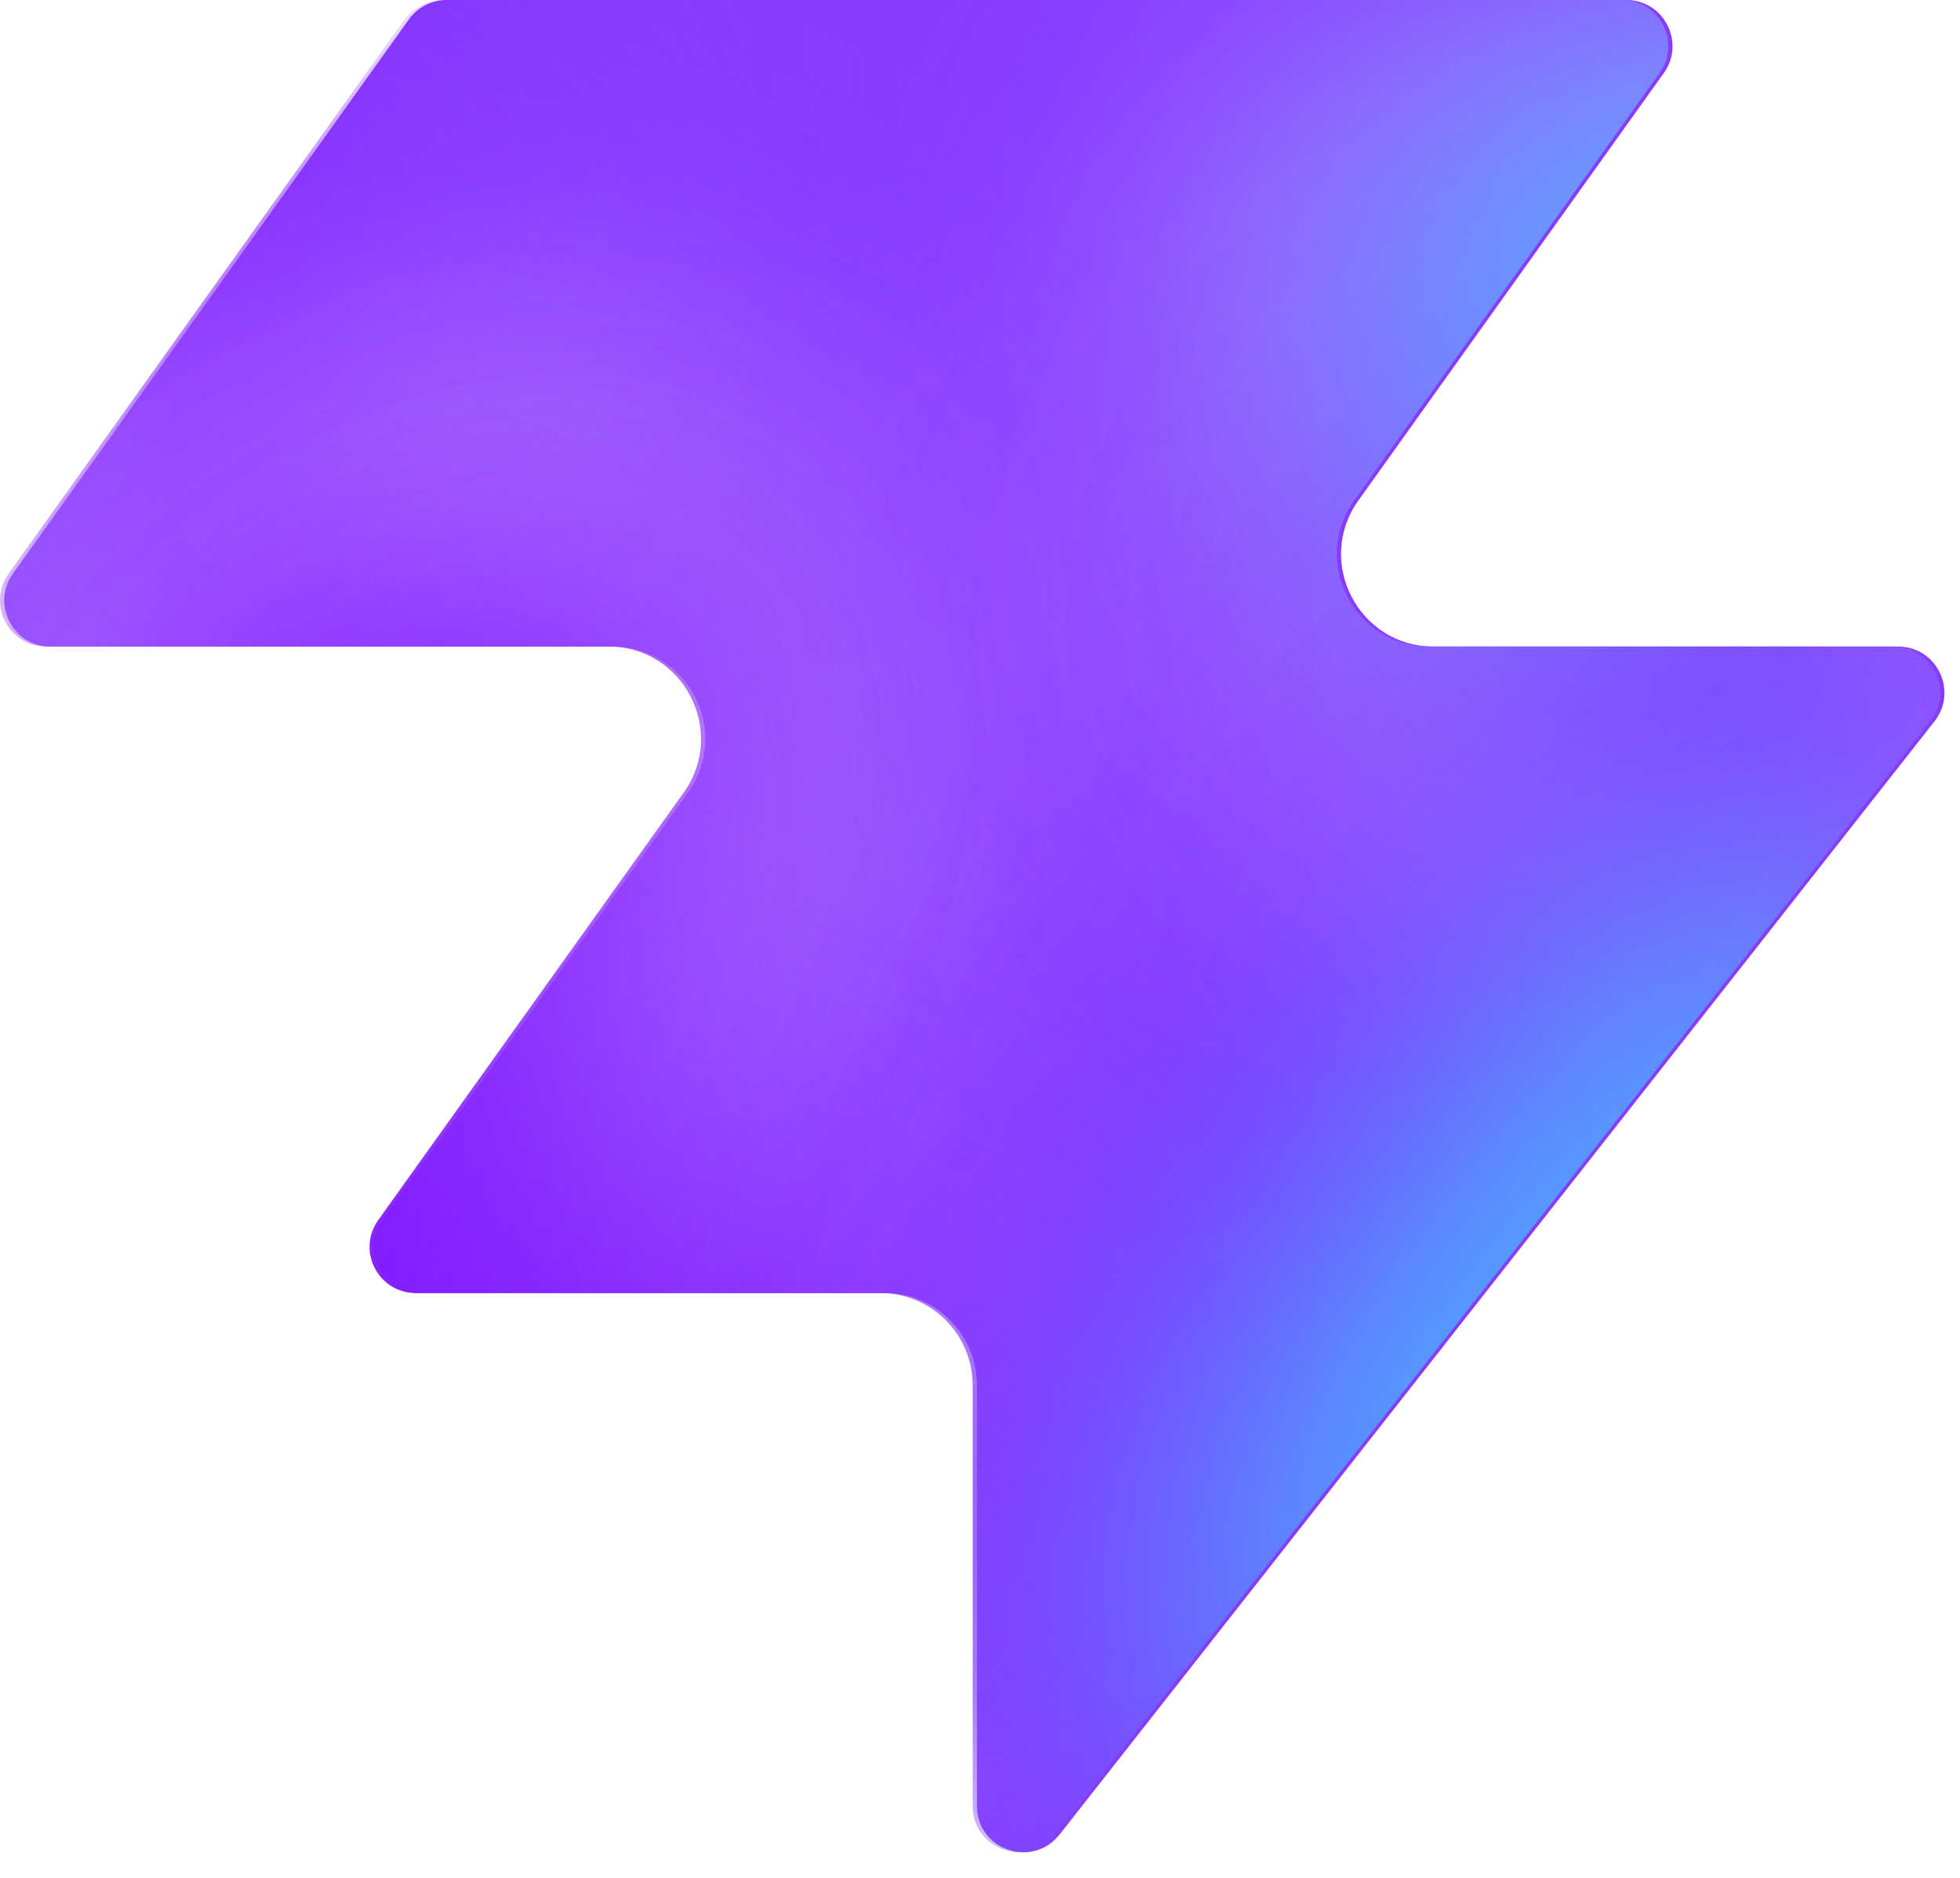
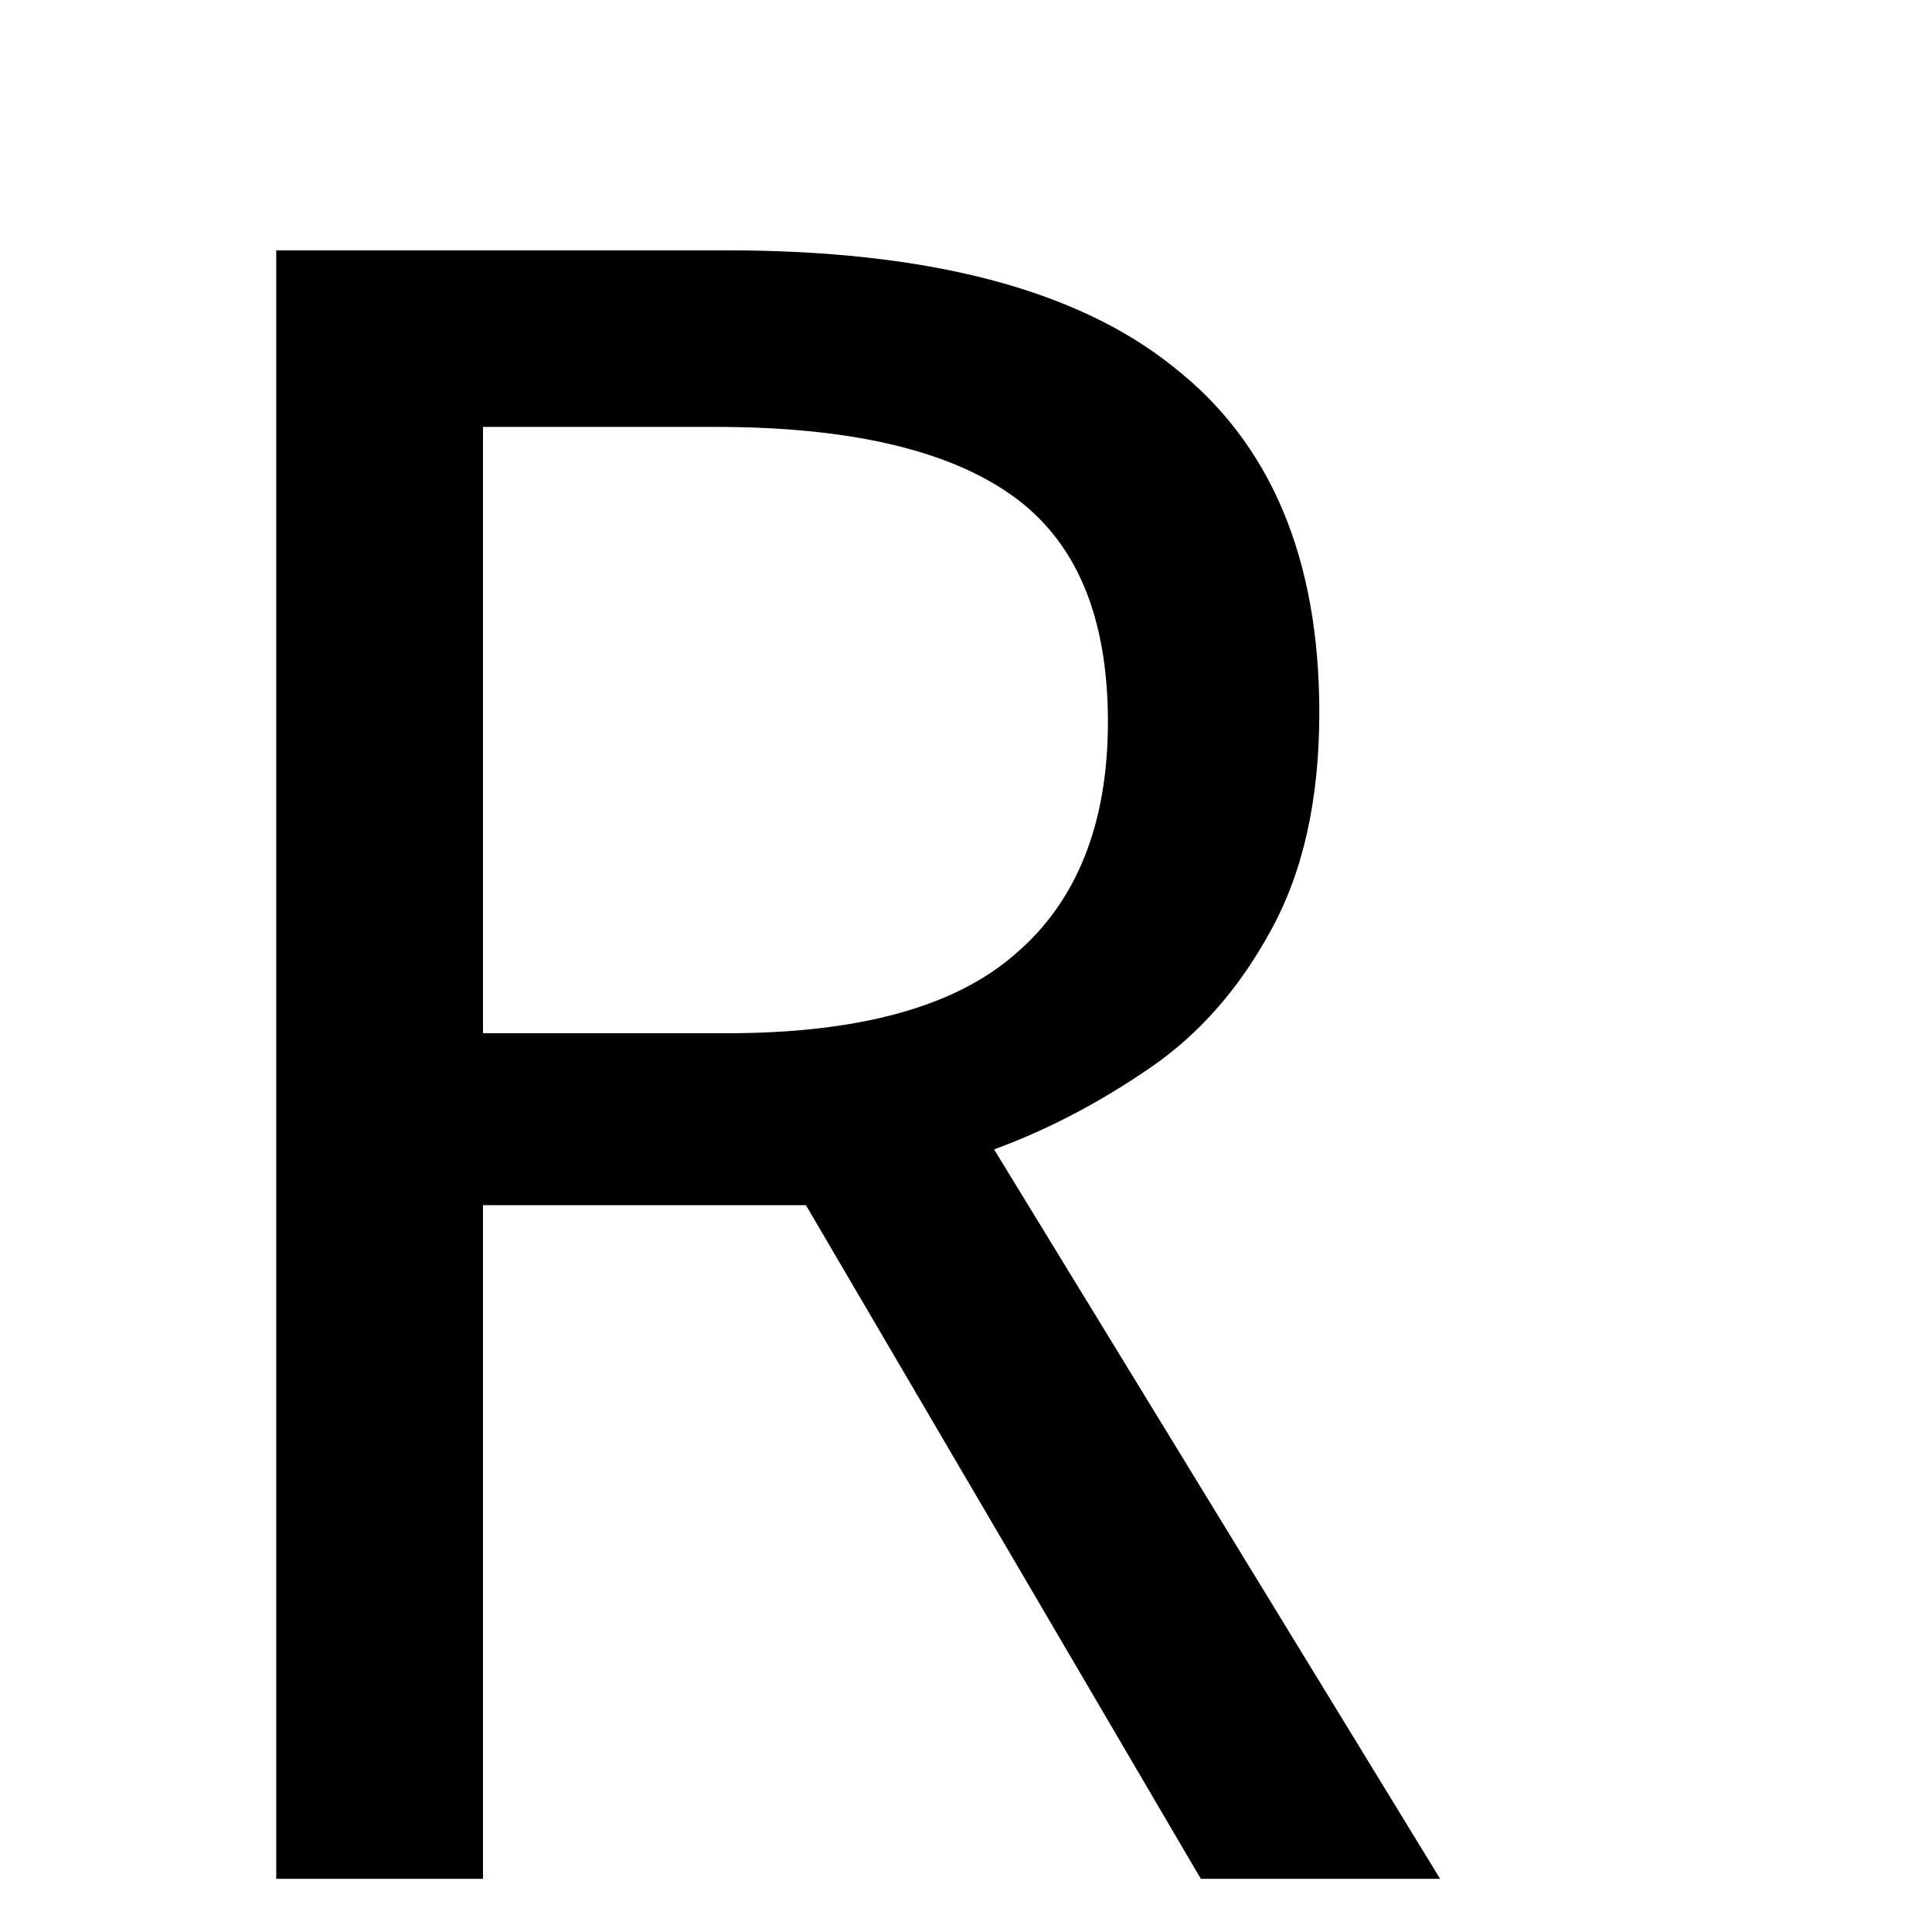
- <svg xmlns="http://www.w3.org/2000/svg" width="48" height="46" fill="none" viewBox="0 0 48 46">
-   <path fill="#863bff" d="M25.946 44.938c-.664.845-2.021.375-2.021-.698V33.937a2.26 2.26 0 0 0-2.262-2.262H10.287c-.92 0-1.456-1.04-.92-1.788l7.48-10.471c1.07-1.497 0-3.578-1.842-3.578H1.237c-.92 0-1.456-1.04-.92-1.788L10.013.474c.214-.297.556-.474.92-.474h28.894c.92 0 1.456 1.04.92 1.788l-7.48 10.471c-1.07 1.498 0 3.579 1.842 3.579h11.377c.943 0 1.473 1.088.89 1.83L25.947 44.94z" style="fill:#863bff;fill:color(display-p3 .525 .23 1);fill-opacity:1" />
-   <mask id="a" width="48" height="46" x="0" y="0" maskUnits="userSpaceOnUse" style="mask-type:alpha">
-     <path fill="#000" d="M25.842 44.938c-.664.844-2.021.375-2.021-.698V33.937a2.26 2.26 0 0 0-2.262-2.262H10.183c-.92 0-1.456-1.04-.92-1.788l7.48-10.471c1.07-1.498 0-3.579-1.842-3.579H1.133c-.92 0-1.456-1.04-.92-1.787L9.91.473c.214-.297.556-.474.92-.474h28.894c.92 0 1.456 1.04.92 1.788l-7.48 10.471c-1.07 1.498 0 3.578 1.842 3.578h11.377c.943 0 1.473 1.088.89 1.832L25.843 44.94z" style="fill:#000;fill-opacity:1" />
-   </mask>
-   <g mask="url(#a)">
-     <g filter="url(#b)">
-       <ellipse cx="5.508" cy="14.704" fill="#ede6ff" rx="5.508" ry="14.704" style="fill:#ede6ff;fill:color(display-p3 .927 .903 1);fill-opacity:1" transform="matrix(.00324 1 1 -.00324 -4.47 31.516)" />
-     </g>
-     <g filter="url(#c)">
-       <ellipse cx="10.399" cy="29.851" fill="#ede6ff" rx="10.399" ry="29.851" style="fill:#ede6ff;fill:color(display-p3 .927 .903 1);fill-opacity:1" transform="matrix(.00324 1 1 -.00324 -39.328 7.883)" />
-     </g>
-     <g filter="url(#d)">
-       <ellipse cx="5.508" cy="30.487" fill="#7e14ff" rx="5.508" ry="30.487" style="fill:#7e14ff;fill:color(display-p3 .492 .077 1);fill-opacity:1" transform="rotate(89.814 -25.913 -14.639)scale(1 -1)" />
-     </g>
-     <g filter="url(#e)">
-       <ellipse cx="5.508" cy="30.599" fill="#7e14ff" rx="5.508" ry="30.599" style="fill:#7e14ff;fill:color(display-p3 .492 .077 1);fill-opacity:1" transform="rotate(89.814 -32.644 -3.334)scale(1 -1)" />
-     </g>
-     <g filter="url(#f)">
-       <ellipse cx="5.508" cy="30.599" fill="#7e14ff" rx="5.508" ry="30.599" style="fill:#7e14ff;fill:color(display-p3 .492 .077 1);fill-opacity:1" transform="matrix(.00324 1 1 -.00324 -34.34 30.47)" />
-     </g>
-     <g filter="url(#g)">
-       <ellipse cx="14.072" cy="22.078" fill="#ede6ff" rx="14.072" ry="22.078" style="fill:#ede6ff;fill:color(display-p3 .927 .903 1);fill-opacity:1" transform="rotate(93.35 24.506 48.493)scale(-1 1)" />
-     </g>
-     <g filter="url(#h)">
-       <ellipse cx="3.47" cy="21.501" fill="#7e14ff" rx="3.47" ry="21.501" style="fill:#7e14ff;fill:color(display-p3 .492 .077 1);fill-opacity:1" transform="rotate(89.009 28.708 47.59)scale(-1 1)" />
-     </g>
-     <g filter="url(#i)">
-       <ellipse cx="3.47" cy="21.501" fill="#7e14ff" rx="3.47" ry="21.501" style="fill:#7e14ff;fill:color(display-p3 .492 .077 1);fill-opacity:1" transform="rotate(89.009 28.708 47.59)scale(-1 1)" />
-     </g>
-     <g filter="url(#j)">
-       <ellipse cx=".387" cy="8.972" fill="#7e14ff" rx="4.407" ry="29.108" style="fill:#7e14ff;fill:color(display-p3 .492 .077 1);fill-opacity:1" transform="rotate(39.51 .387 8.972)" />
-     </g>
-     <g filter="url(#k)">
-       <ellipse cx="47.523" cy="-6.092" fill="#7e14ff" rx="4.407" ry="29.108" style="fill:#7e14ff;fill:color(display-p3 .492 .077 1);fill-opacity:1" transform="rotate(37.892 47.523 -6.092)" />
-     </g>
-     <g filter="url(#l)">
-       <ellipse cx="41.412" cy="6.333" fill="#47bfff" rx="5.971" ry="9.665" style="fill:#47bfff;fill:color(display-p3 .28 .748 1);fill-opacity:1" transform="rotate(37.892 41.412 6.333)" />
-     </g>
-     <g filter="url(#m)">
-       <ellipse cx="-1.879" cy="38.332" fill="#7e14ff" rx="4.407" ry="29.108" style="fill:#7e14ff;fill:color(display-p3 .492 .077 1);fill-opacity:1" transform="rotate(37.892 -1.88 38.332)" />
-     </g>
-     <g filter="url(#n)">
-       <ellipse cx="-1.879" cy="38.332" fill="#7e14ff" rx="4.407" ry="29.108" style="fill:#7e14ff;fill:color(display-p3 .492 .077 1);fill-opacity:1" transform="rotate(37.892 -1.88 38.332)" />
-     </g>
-     <g filter="url(#o)">
-       <ellipse cx="35.651" cy="29.907" fill="#7e14ff" rx="4.407" ry="29.108" style="fill:#7e14ff;fill:color(display-p3 .492 .077 1);fill-opacity:1" transform="rotate(37.892 35.651 29.907)" />
-     </g>
-     <g filter="url(#p)">
-       <ellipse cx="38.418" cy="32.4" fill="#47bfff" rx="5.971" ry="15.297" style="fill:#47bfff;fill:color(display-p3 .28 .748 1);fill-opacity:1" transform="rotate(37.892 38.418 32.4)" />
-     </g>
+ <svg xmlns="http://www.w3.org/2000/svg" width="100%" height="100%" viewBox="0 0 1080 1080" version="1.1" xml:space="preserve" style="fill-rule:evenodd;clip-rule:evenodd;stroke-linejoin:round;stroke-miterlimit:2;">
+   <g transform="matrix(83.1129,0,0,83.1129,-16036.688,-32897.433)">
+     <g transform="matrix(15.34707,0,0,15.34707,204.9574,408.4522)">
+         </g>
+     <text x="193.324px" y="408.452px" style="font-family:'Nevera-Regular', 'Nevera';font-size:15.347px;">R</text>
  </g>
-   <defs>
-     <filter id="b" width="60.045" height="41.654" x="-19.77" y="16.149" color-interpolation-filters="sRGB" filterUnits="userSpaceOnUse">
-       <feFlood flood-opacity="0" result="BackgroundImageFix" />
-       <feBlend in="SourceGraphic" in2="BackgroundImageFix" result="shape" />
-       <feGaussianBlur result="effect1_foregroundBlur_2002_17158" stdDeviation="7.659" />
-     </filter>
-     <filter id="c" width="90.34" height="51.437" x="-54.613" y="-7.533" color-interpolation-filters="sRGB" filterUnits="userSpaceOnUse">
-       <feFlood flood-opacity="0" result="BackgroundImageFix" />
-       <feBlend in="SourceGraphic" in2="BackgroundImageFix" result="shape" />
-       <feGaussianBlur result="effect1_foregroundBlur_2002_17158" stdDeviation="7.659" />
-     </filter>
-     <filter id="d" width="79.355" height="29.4" x="-49.64" y="2.03" color-interpolation-filters="sRGB" filterUnits="userSpaceOnUse">
-       <feFlood flood-opacity="0" result="BackgroundImageFix" />
-       <feBlend in="SourceGraphic" in2="BackgroundImageFix" result="shape" />
-       <feGaussianBlur result="effect1_foregroundBlur_2002_17158" stdDeviation="4.596" />
-     </filter>
-     <filter id="e" width="79.579" height="29.4" x="-45.045" y="20.029" color-interpolation-filters="sRGB" filterUnits="userSpaceOnUse">
-       <feFlood flood-opacity="0" result="BackgroundImageFix" />
-       <feBlend in="SourceGraphic" in2="BackgroundImageFix" result="shape" />
-       <feGaussianBlur result="effect1_foregroundBlur_2002_17158" stdDeviation="4.596" />
-     </filter>
-     <filter id="f" width="79.579" height="29.4" x="-43.513" y="21.178" color-interpolation-filters="sRGB" filterUnits="userSpaceOnUse">
-       <feFlood flood-opacity="0" result="BackgroundImageFix" />
-       <feBlend in="SourceGraphic" in2="BackgroundImageFix" result="shape" />
-       <feGaussianBlur result="effect1_foregroundBlur_2002_17158" stdDeviation="4.596" />
-     </filter>
-     <filter id="g" width="74.749" height="58.852" x="15.756" y="-17.901" color-interpolation-filters="sRGB" filterUnits="userSpaceOnUse">
-       <feFlood flood-opacity="0" result="BackgroundImageFix" />
-       <feBlend in="SourceGraphic" in2="BackgroundImageFix" result="shape" />
-       <feGaussianBlur result="effect1_foregroundBlur_2002_17158" stdDeviation="7.659" />
-     </filter>
-     <filter id="h" width="61.377" height="25.362" x="23.548" y="2.284" color-interpolation-filters="sRGB" filterUnits="userSpaceOnUse">
-       <feFlood flood-opacity="0" result="BackgroundImageFix" />
-       <feBlend in="SourceGraphic" in2="BackgroundImageFix" result="shape" />
-       <feGaussianBlur result="effect1_foregroundBlur_2002_17158" stdDeviation="4.596" />
-     </filter>
-     <filter id="i" width="61.377" height="25.362" x="23.548" y="2.284" color-interpolation-filters="sRGB" filterUnits="userSpaceOnUse">
-       <feFlood flood-opacity="0" result="BackgroundImageFix" />
-       <feBlend in="SourceGraphic" in2="BackgroundImageFix" result="shape" />
-       <feGaussianBlur result="effect1_foregroundBlur_2002_17158" stdDeviation="4.596" />
-     </filter>
-     <filter id="j" width="56.045" height="63.649" x="-27.636" y="-22.853" color-interpolation-filters="sRGB" filterUnits="userSpaceOnUse">
-       <feFlood flood-opacity="0" result="BackgroundImageFix" />
-       <feBlend in="SourceGraphic" in2="BackgroundImageFix" result="shape" />
-       <feGaussianBlur result="effect1_foregroundBlur_2002_17158" stdDeviation="4.596" />
-     </filter>
-     <filter id="k" width="54.814" height="64.646" x="20.116" y="-38.415" color-interpolation-filters="sRGB" filterUnits="userSpaceOnUse">
-       <feFlood flood-opacity="0" result="BackgroundImageFix" />
-       <feBlend in="SourceGraphic" in2="BackgroundImageFix" result="shape" />
-       <feGaussianBlur result="effect1_foregroundBlur_2002_17158" stdDeviation="4.596" />
-     </filter>
-     <filter id="l" width="33.541" height="35.313" x="24.641" y="-11.323" color-interpolation-filters="sRGB" filterUnits="userSpaceOnUse">
-       <feFlood flood-opacity="0" result="BackgroundImageFix" />
-       <feBlend in="SourceGraphic" in2="BackgroundImageFix" result="shape" />
-       <feGaussianBlur result="effect1_foregroundBlur_2002_17158" stdDeviation="4.596" />
-     </filter>
-     <filter id="m" width="54.814" height="64.646" x="-29.286" y="6.009" color-interpolation-filters="sRGB" filterUnits="userSpaceOnUse">
-       <feFlood flood-opacity="0" result="BackgroundImageFix" />
-       <feBlend in="SourceGraphic" in2="BackgroundImageFix" result="shape" />
-       <feGaussianBlur result="effect1_foregroundBlur_2002_17158" stdDeviation="4.596" />
-     </filter>
-     <filter id="n" width="54.814" height="64.646" x="-29.286" y="6.009" color-interpolation-filters="sRGB" filterUnits="userSpaceOnUse">
-       <feFlood flood-opacity="0" result="BackgroundImageFix" />
-       <feBlend in="SourceGraphic" in2="BackgroundImageFix" result="shape" />
-       <feGaussianBlur result="effect1_foregroundBlur_2002_17158" stdDeviation="4.596" />
-     </filter>
-     <filter id="o" width="54.814" height="64.646" x="8.244" y="-2.416" color-interpolation-filters="sRGB" filterUnits="userSpaceOnUse">
-       <feFlood flood-opacity="0" result="BackgroundImageFix" />
-       <feBlend in="SourceGraphic" in2="BackgroundImageFix" result="shape" />
-       <feGaussianBlur result="effect1_foregroundBlur_2002_17158" stdDeviation="4.596" />
-     </filter>
-     <filter id="p" width="39.409" height="43.623" x="18.713" y="10.588" color-interpolation-filters="sRGB" filterUnits="userSpaceOnUse">
-       <feFlood flood-opacity="0" result="BackgroundImageFix" />
-       <feBlend in="SourceGraphic" in2="BackgroundImageFix" result="shape" />
-       <feGaussianBlur result="effect1_foregroundBlur_2002_17158" stdDeviation="4.596" />
-     </filter>
-   </defs>
</svg>
